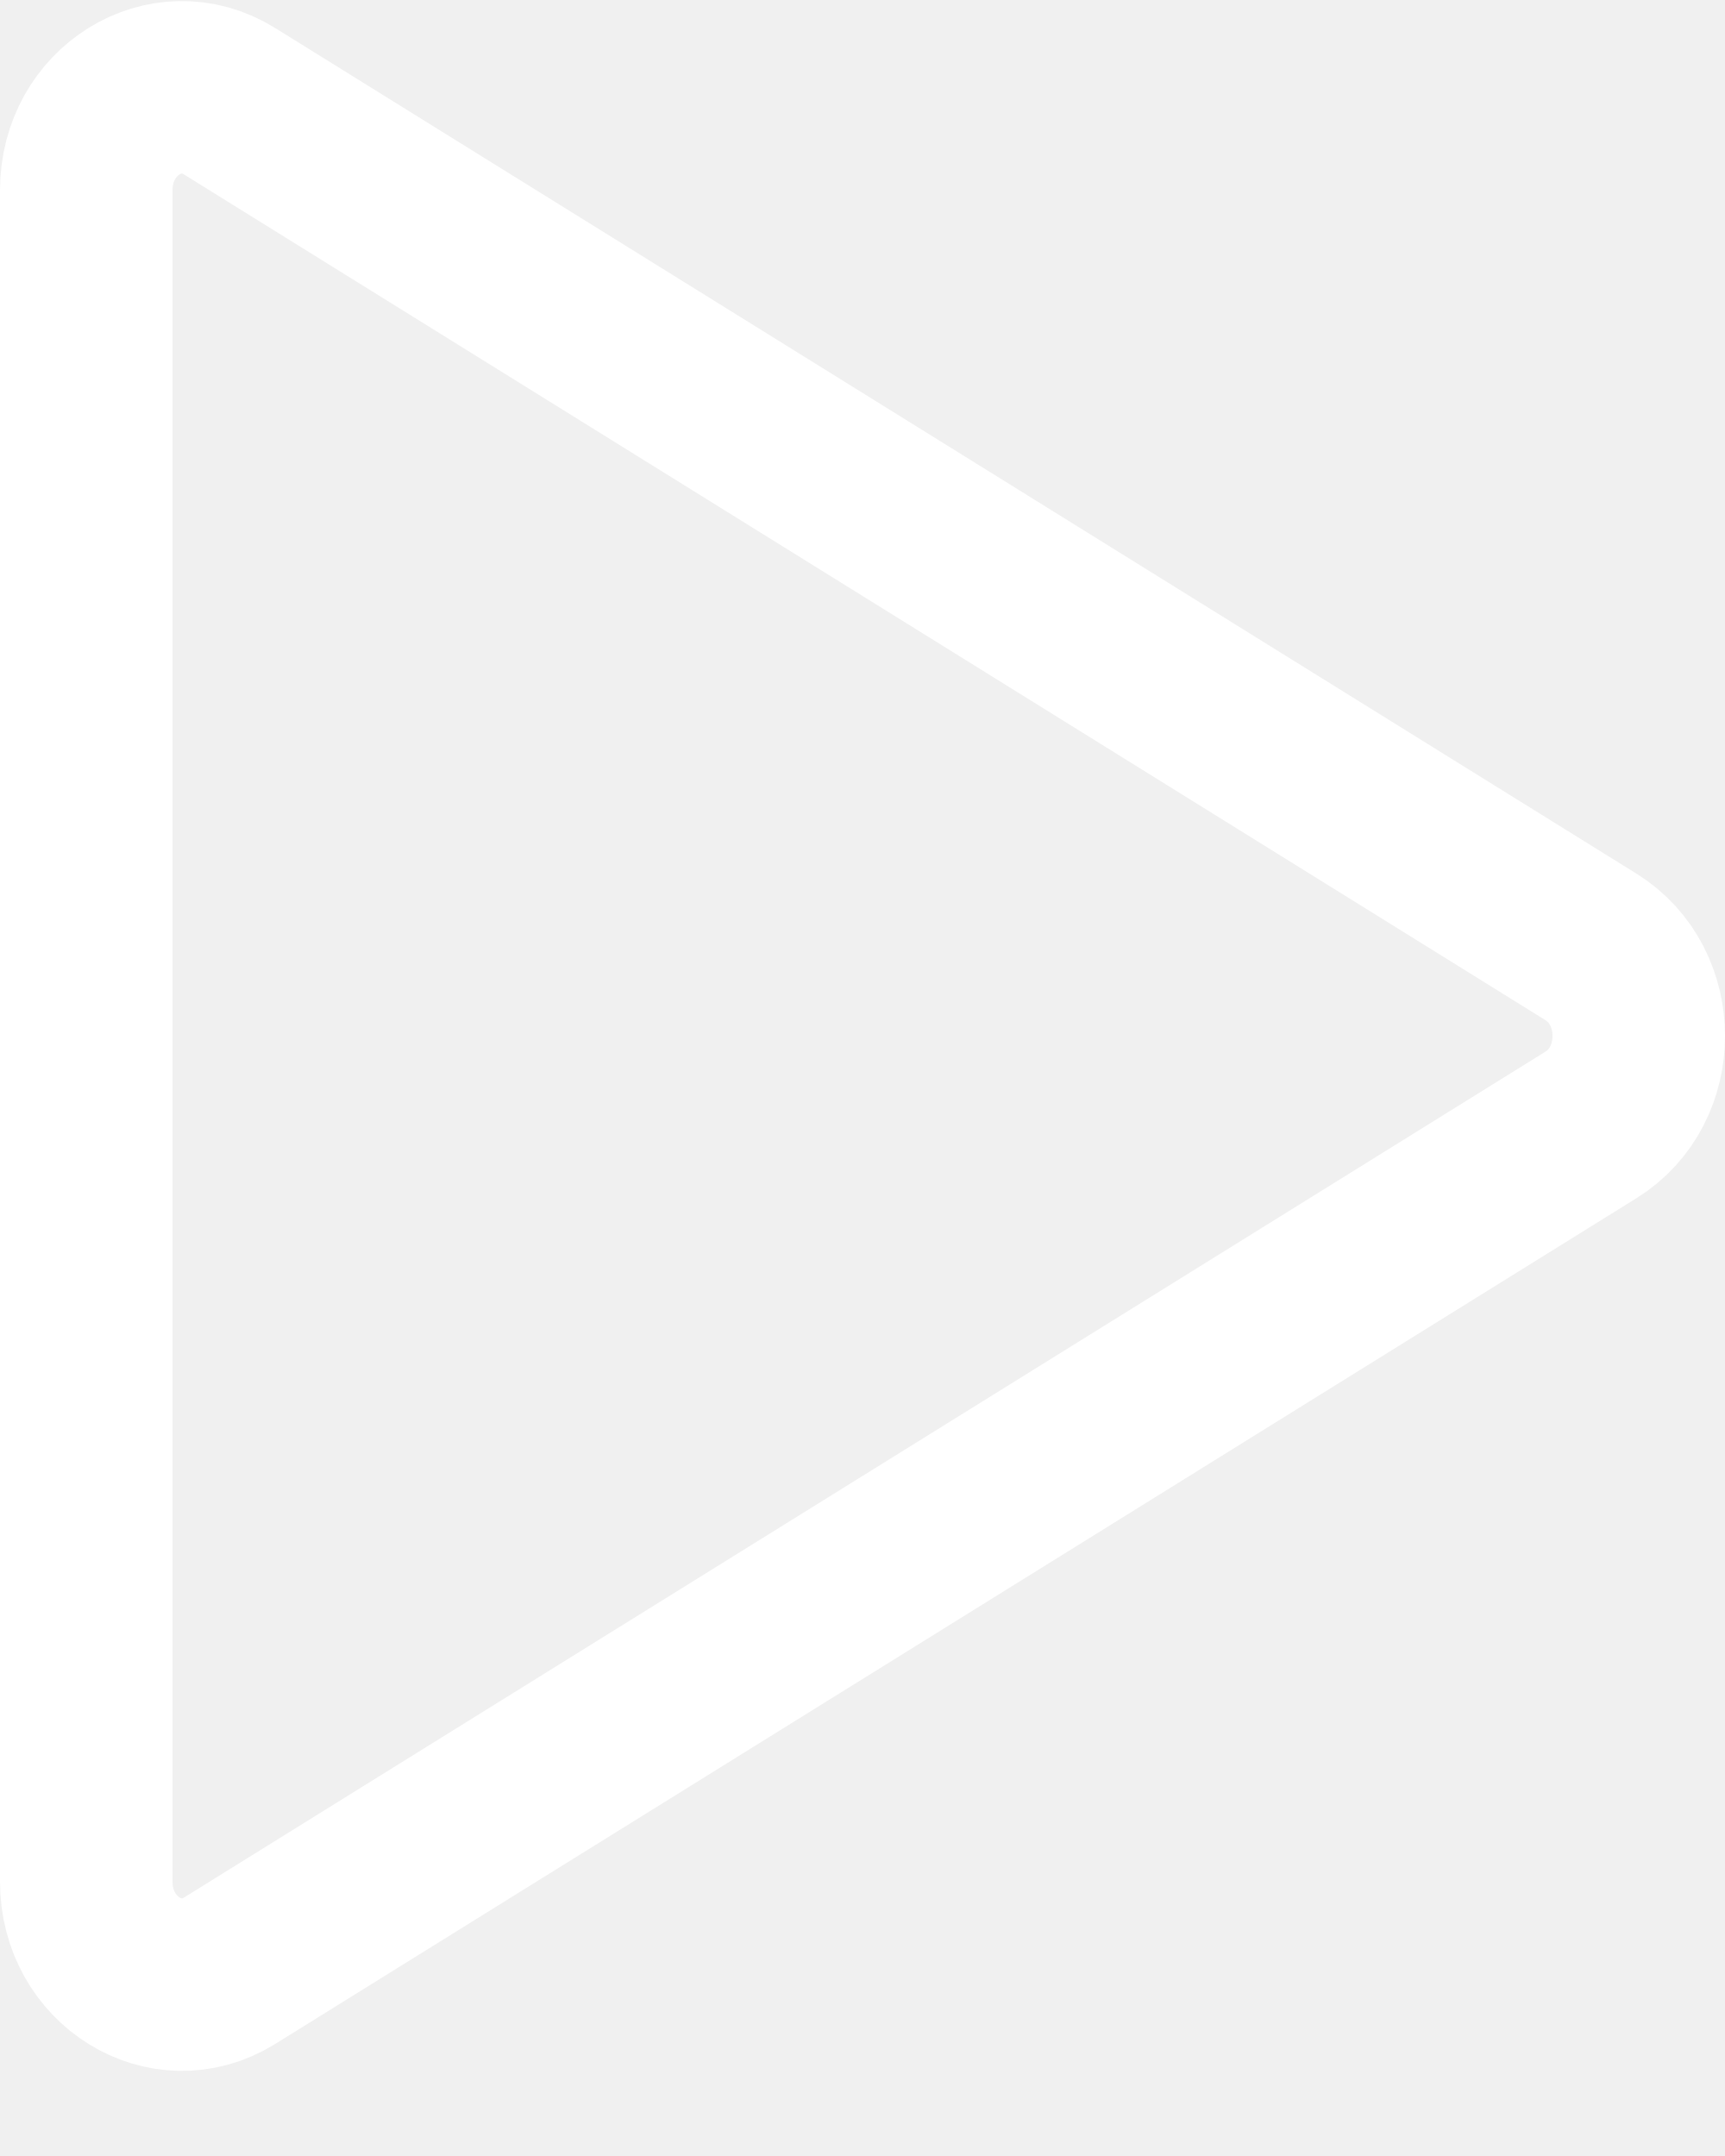
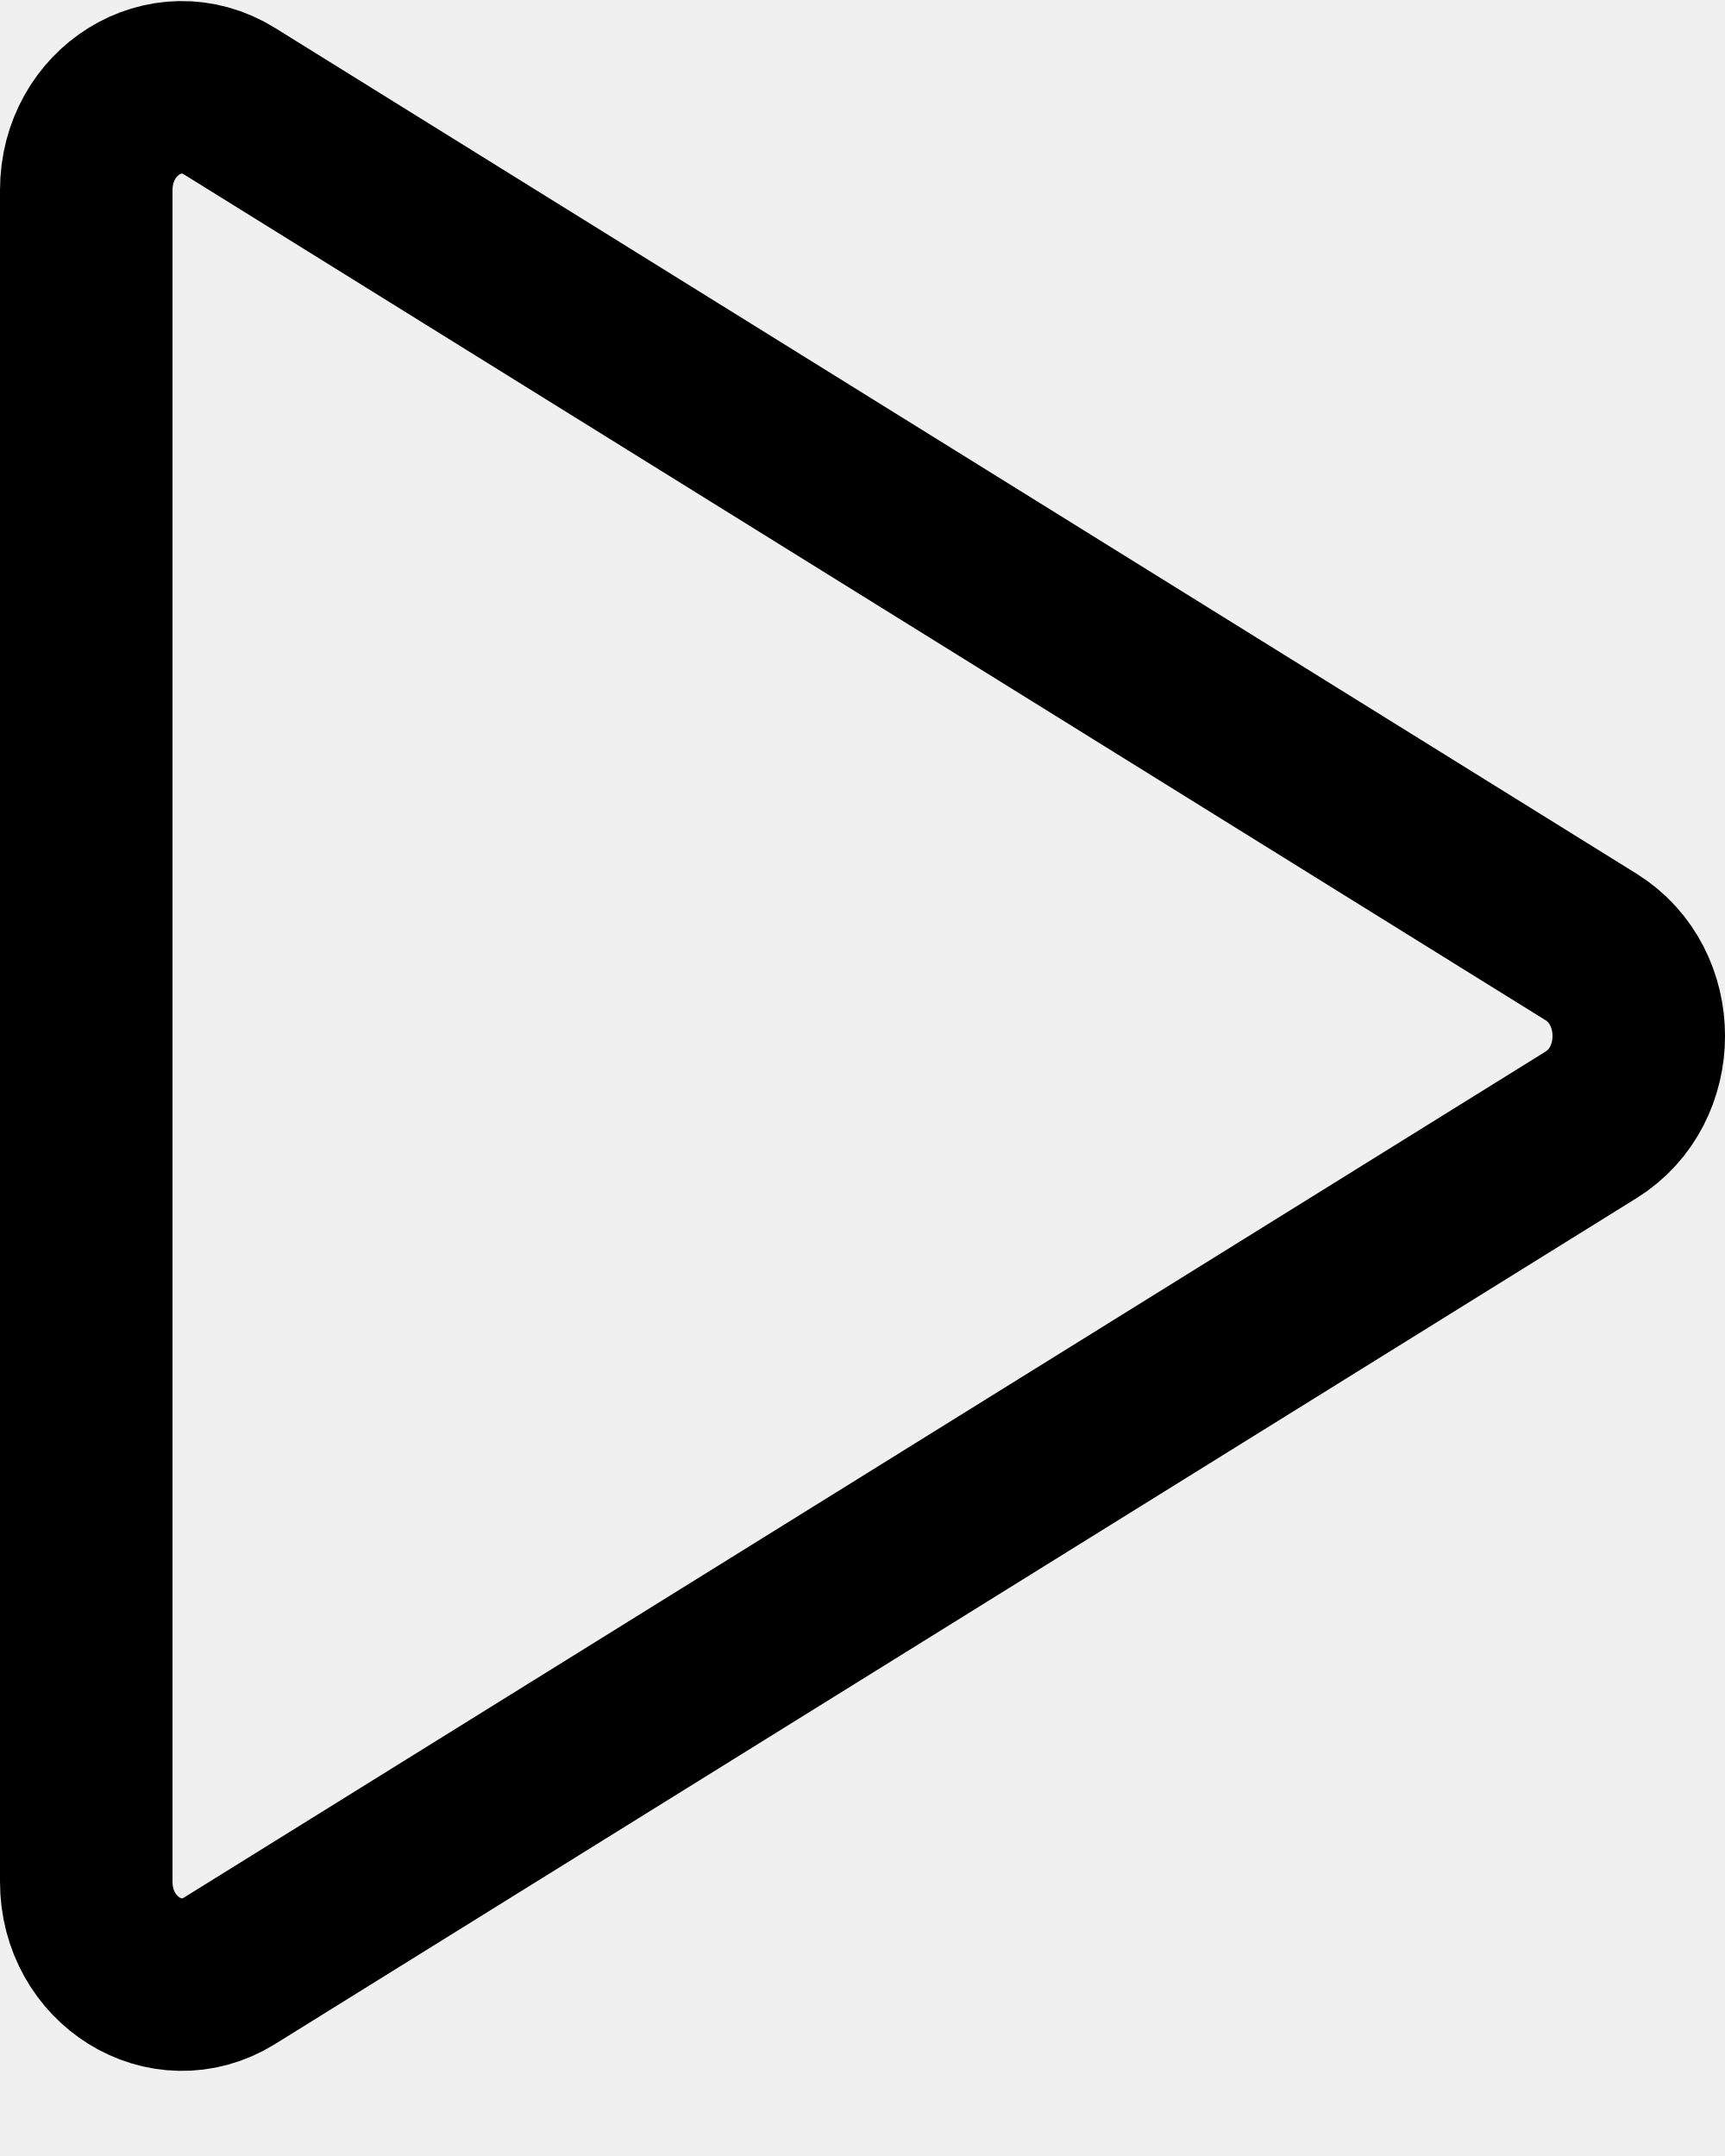
<svg xmlns="http://www.w3.org/2000/svg" width="20" height="25" fill="none" viewBox="0 0 20 25">
-   <path stroke="#fff" stroke-width="2" d="M18.446 10.98c.739.459.739 1.606 0 2.064L2.662 22.852C1.923 23.31 1 22.736 1 21.819V2.206c0-.918.923-1.491 1.662-1.032l15.784 9.806Z" />
+   <path stroke="currentColor" stroke-width="2" d="M18.446 10.98c.739.459.739 1.606 0 2.064L2.662 22.852C1.923 23.31 1 22.736 1 21.819V2.206c0-.918.923-1.491 1.662-1.032l15.784 9.806Z" />
</svg>
